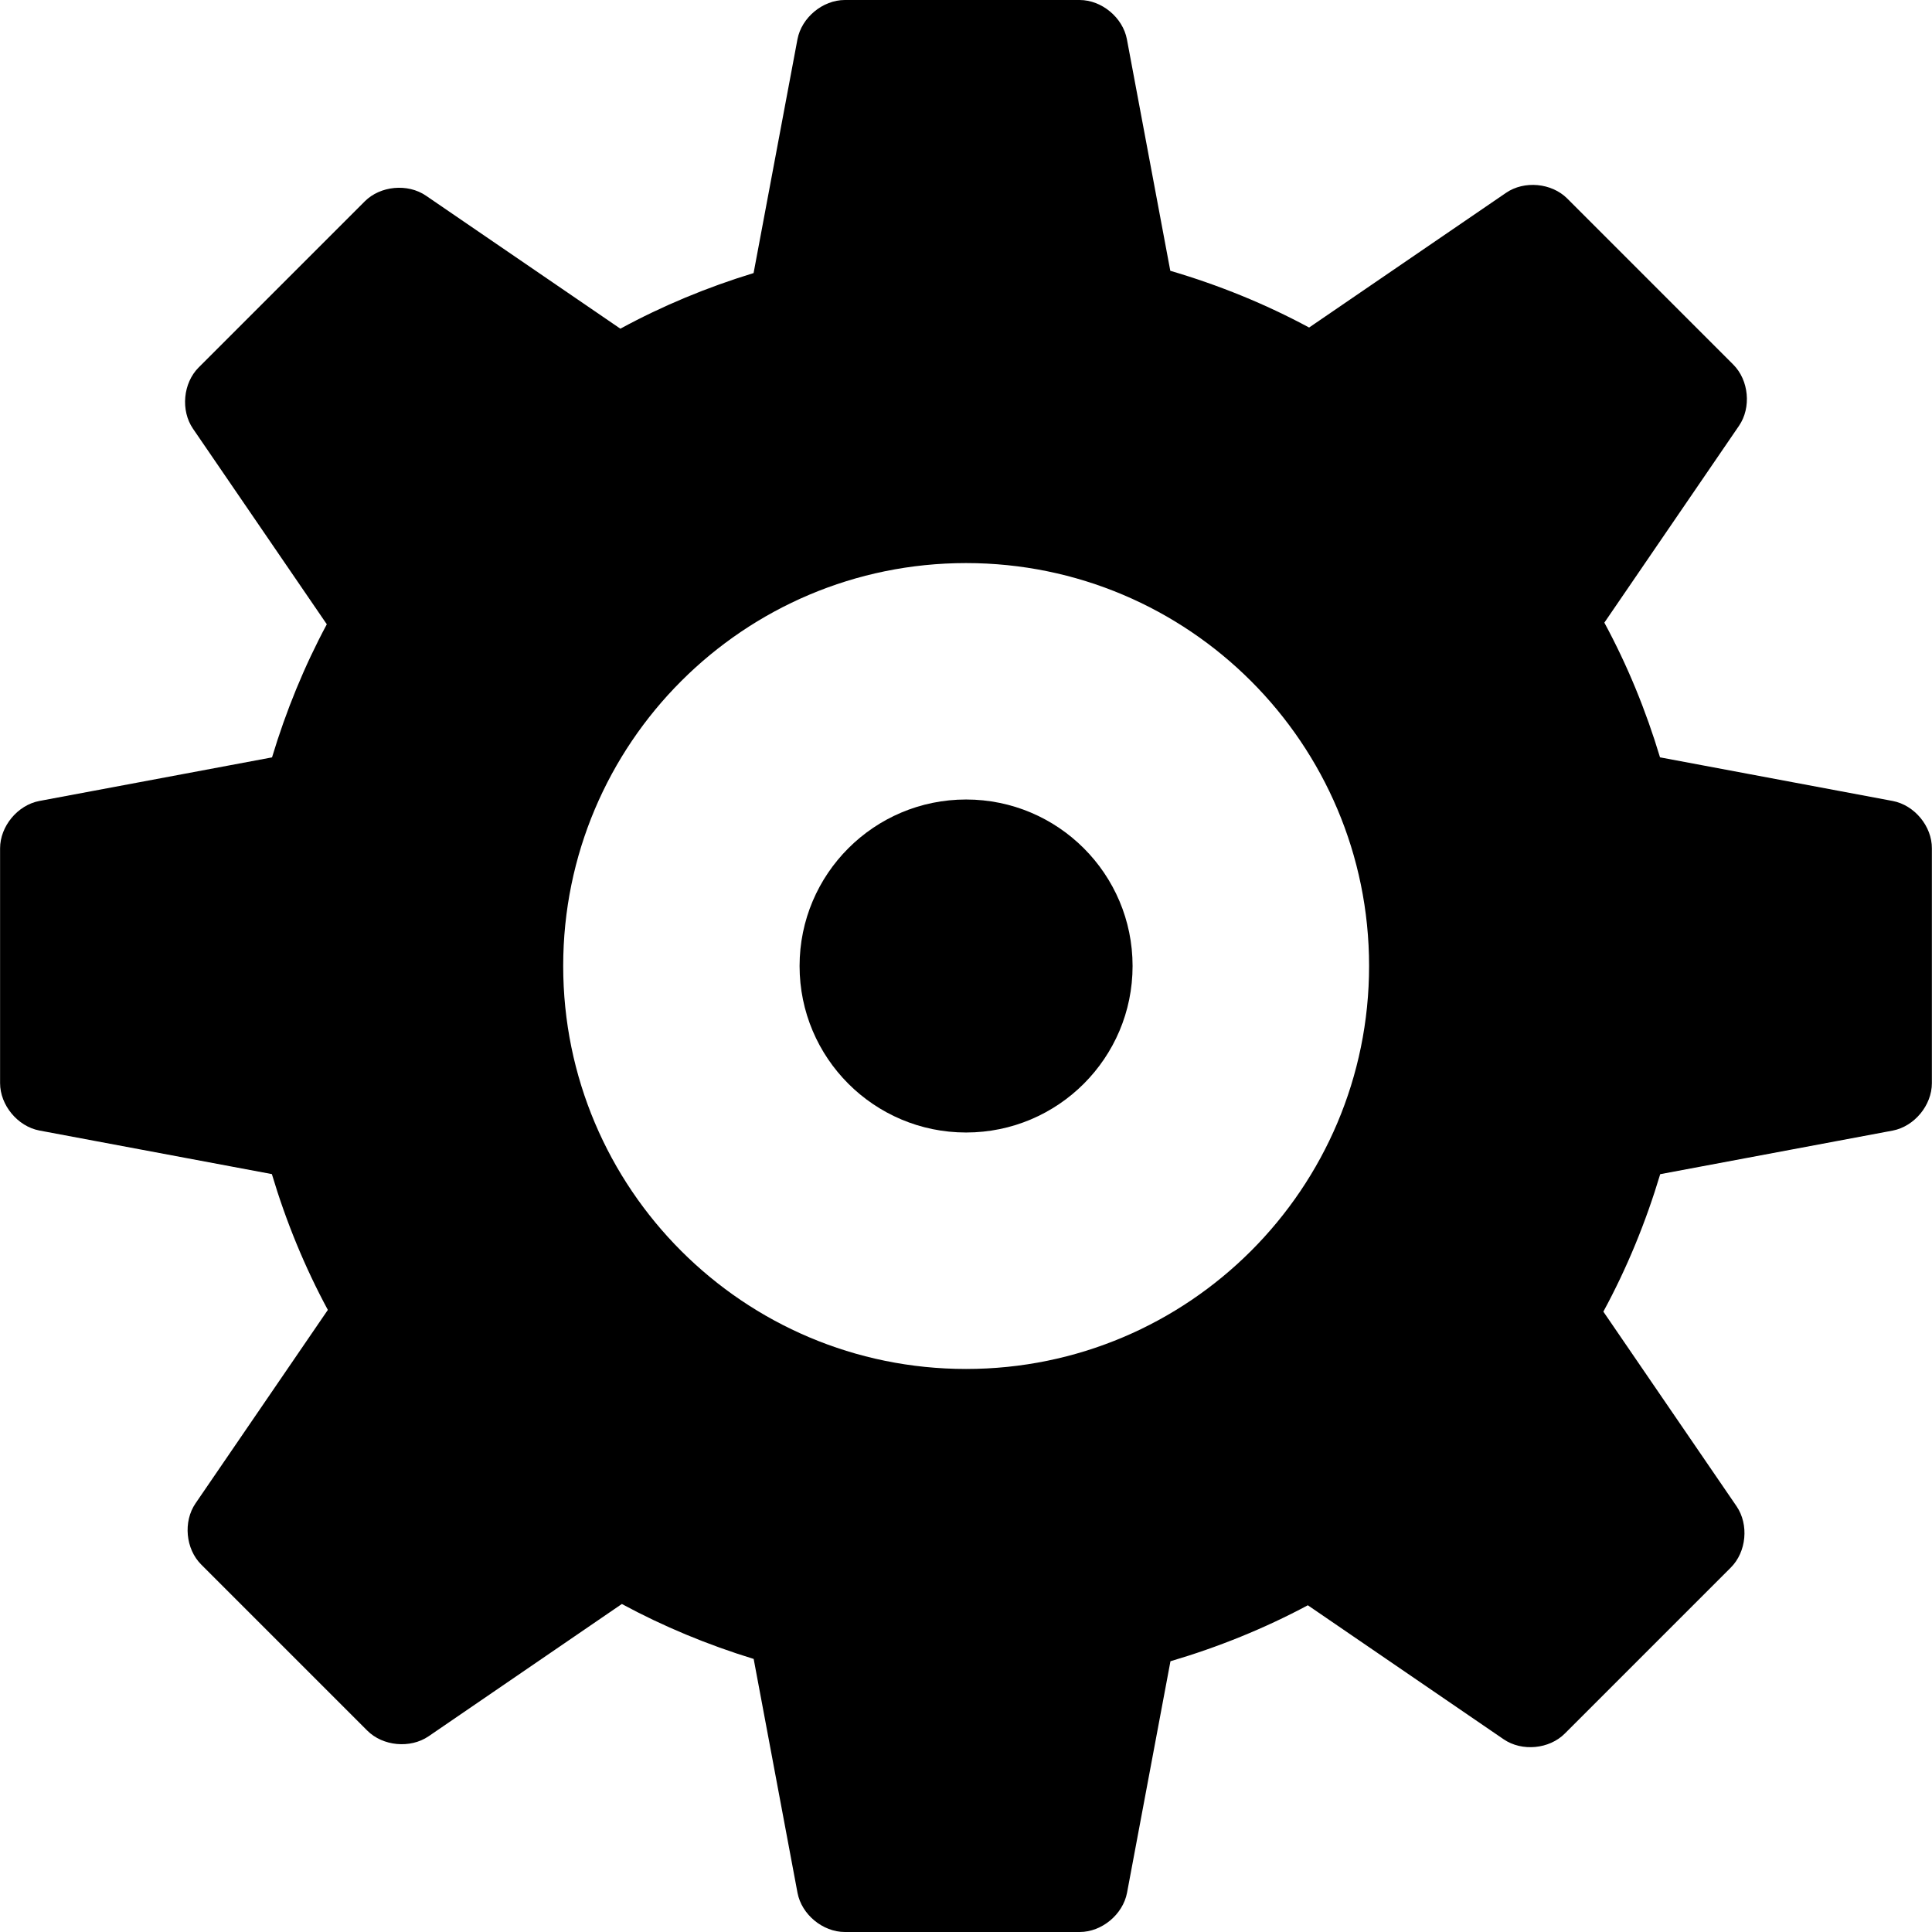
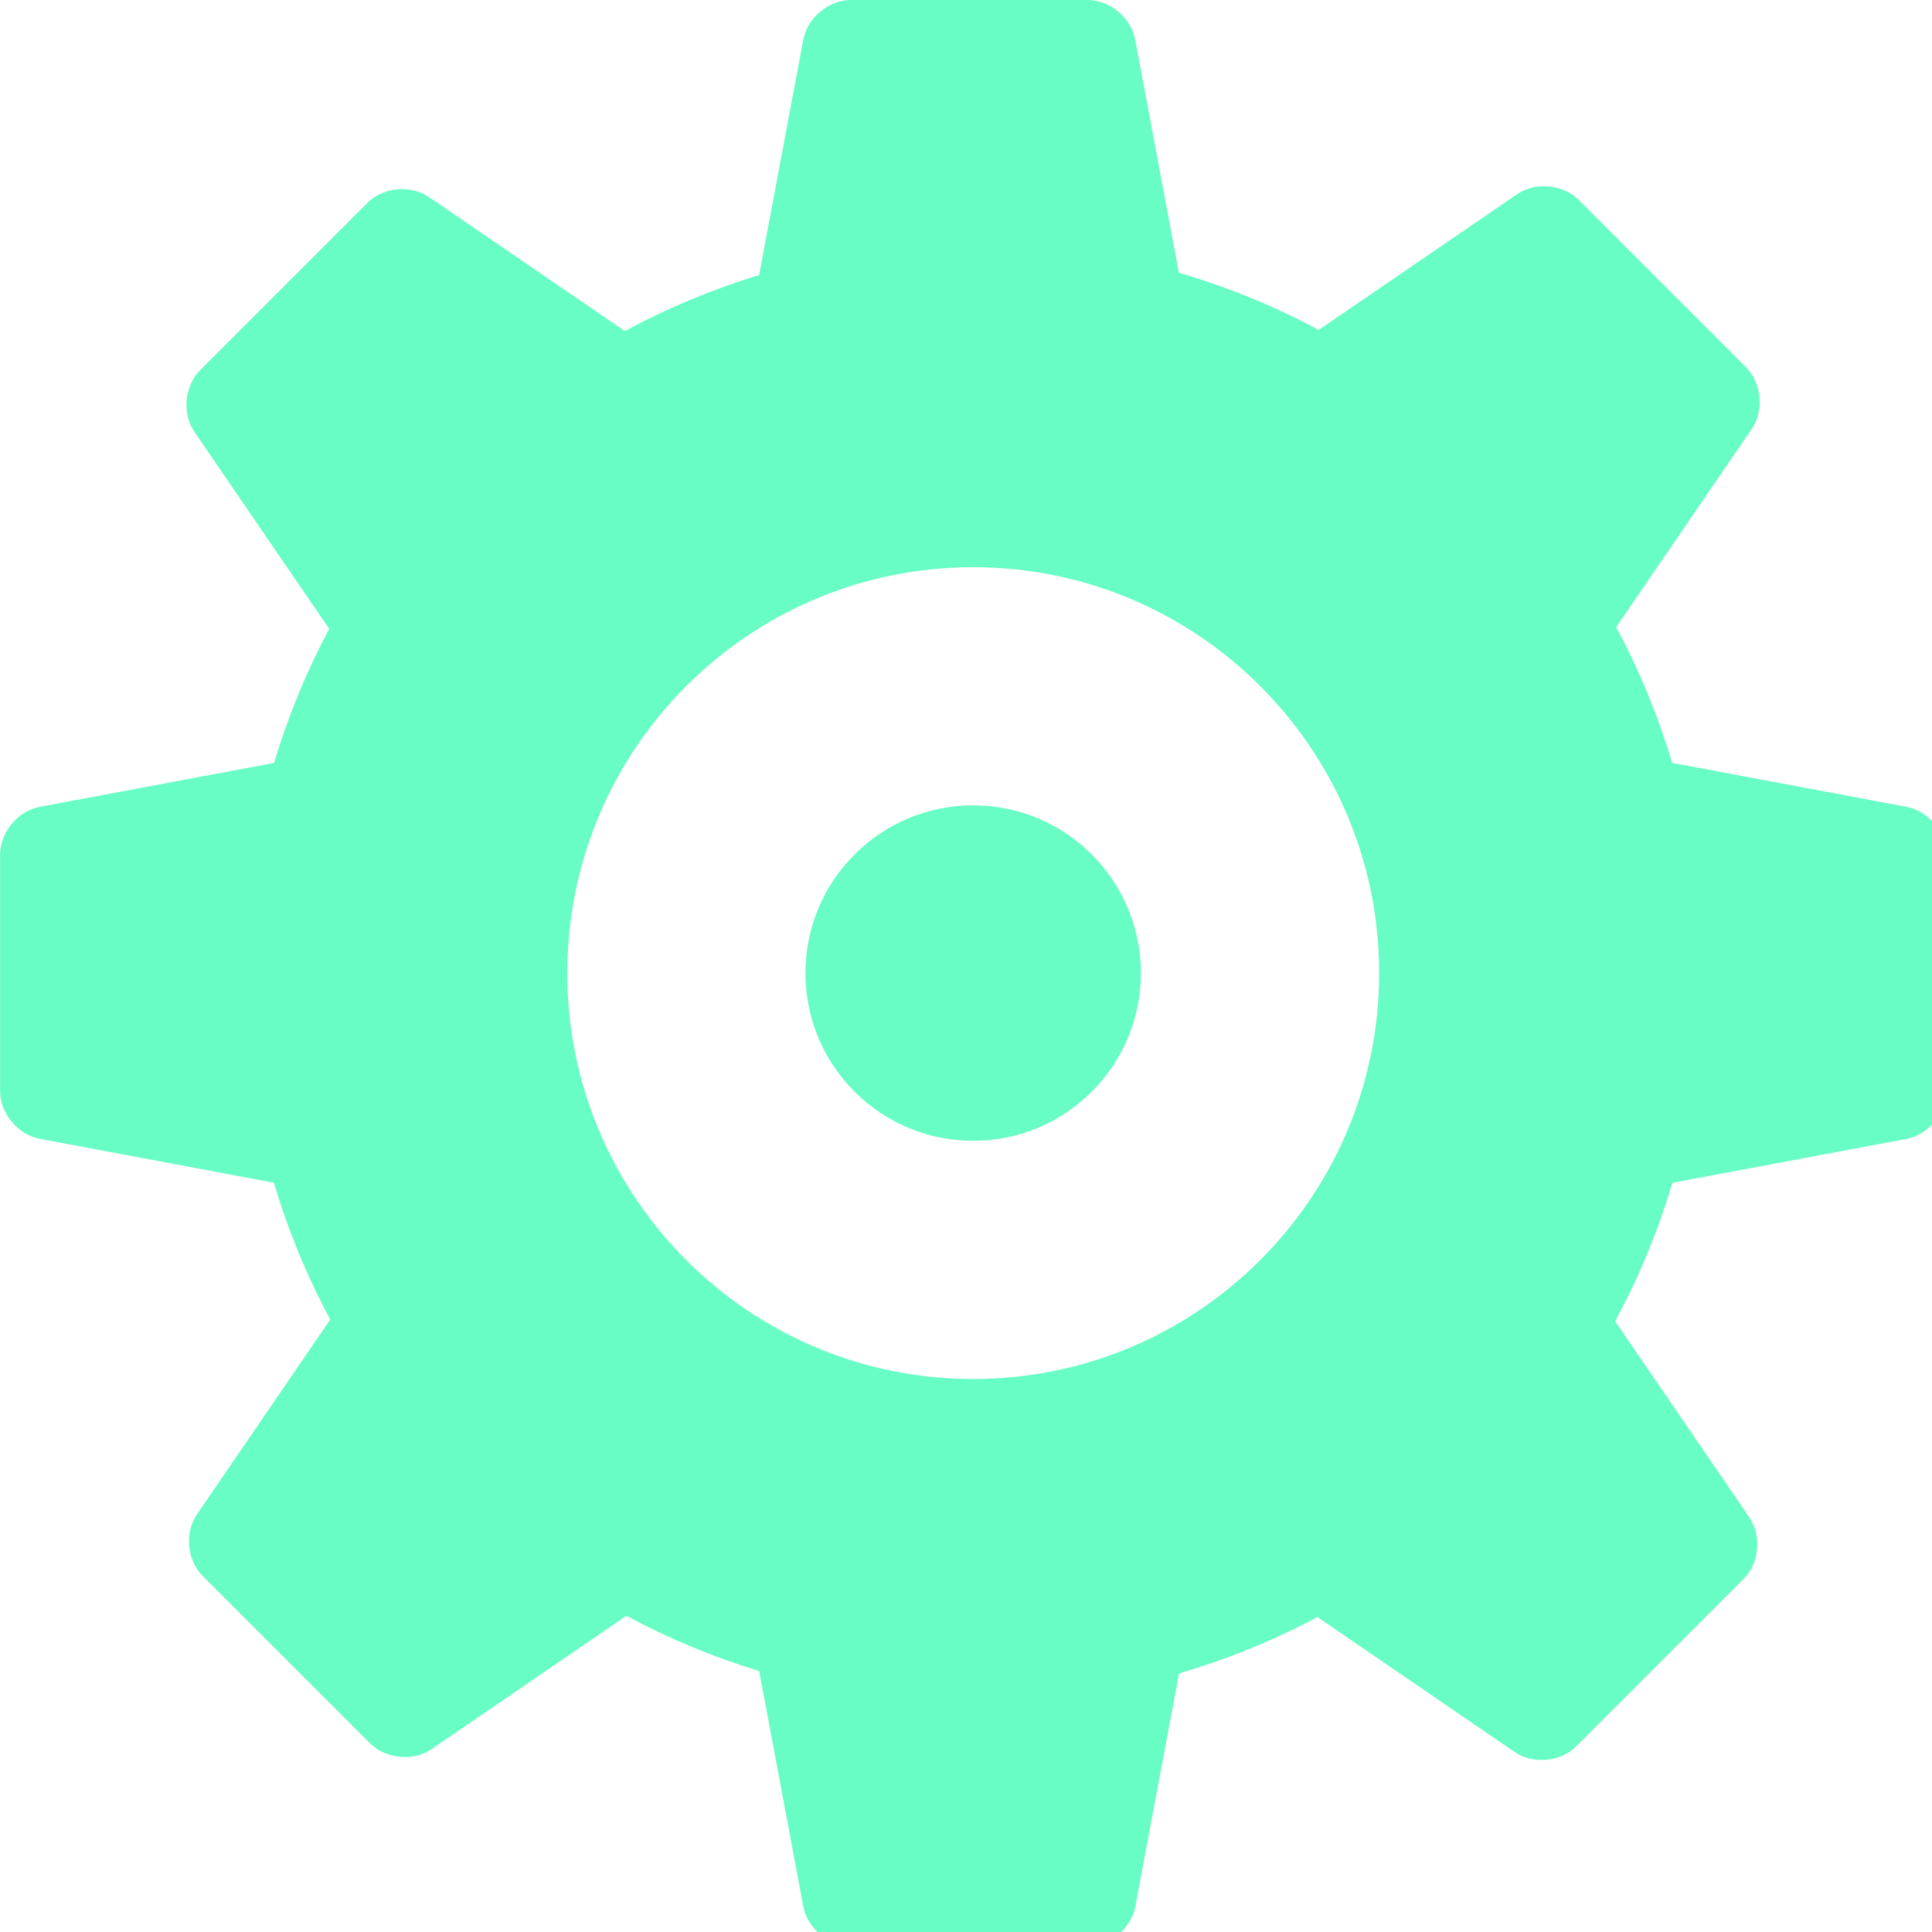
- <svg xmlns="http://www.w3.org/2000/svg" version="1.1" id="Capa_1" x="0px" y="0px" width="48.352px" height="48.352px" viewBox="0 0 48.352 48.352" style="enable-background:new 0 0 48.352 48.352;" xml:space="preserve">
+ <svg xmlns="http://www.w3.org/2000/svg" width="100%" height="100%" viewBox="0 0 48 48" version="1.1" xml:space="preserve" style="fill-rule:evenodd;clip-rule:evenodd;stroke-linejoin:round;stroke-miterlimit:2;">
  <g>
-     <g>
-       <g>
-         <circle cx="24.178" cy="24.176" r="4.167" />
-         <path d="M47.369,20.046l-5.824-1.092c-0.354-1.178-0.818-2.308-1.393-3.371l3.37-4.927c0.312-0.456,0.247-1.142-0.144-1.532     l-4.155-4.156c-0.391-0.391-1.076-0.454-1.53-0.143l-4.93,3.372c-1.094-0.59-2.259-1.063-3.474-1.42l-1.086-5.794     C28.101,0.44,27.573,0,27.019,0h-5.876c-0.553,0-1.082,0.44-1.185,0.983L18.86,6.834c-1.165,0.356-2.282,0.82-3.334,1.392     L10.66,4.897C10.204,4.585,9.518,4.649,9.128,5.04L4.972,9.196c-0.391,0.391-0.454,1.076-0.143,1.532l3.35,4.896     c-0.564,1.052-1.021,2.168-1.371,3.331l-5.824,1.091c-0.542,0.103-0.982,0.632-0.982,1.185v5.876c0,0.553,0.44,1.082,0.982,1.186     l5.82,1.091c0.355,1.188,0.823,2.328,1.401,3.399l-3.312,4.842c-0.312,0.456-0.248,1.142,0.143,1.531l4.155,4.155     c0.391,0.392,1.076,0.454,1.532,0.145l4.84-3.313c1.041,0.563,2.146,1.021,3.299,1.375l1.097,5.853     c0.103,0.543,0.632,0.981,1.185,0.981h5.877c0.554,0,1.081-0.438,1.185-0.981l1.087-5.795c1.2-0.354,2.354-0.821,3.438-1.401     l4.901,3.354c0.456,0.312,1.142,0.248,1.532-0.145l4.153-4.153c0.393-0.392,0.455-1.075,0.145-1.532l-3.335-4.873     c0.589-1.084,1.062-2.237,1.423-3.44l5.819-1.091c0.541-0.104,0.98-0.633,0.98-1.186v-5.876     C48.353,20.678,47.912,20.149,47.369,20.046z M24.178,34.261c-5.568,0-10.083-4.515-10.083-10.086     c0-5.567,4.515-10.083,10.083-10.083c5.57,0,10.086,4.516,10.086,10.083C34.264,29.746,29.746,34.261,24.178,34.261z" />
-       </g>
-     </g>
+     <circle cx="24.178" cy="24.176" r="4.167" style="fill:rgb(103,253,196);" />
+     <path d="M47.369,20.046L41.545,18.954C41.191,17.776 40.727,16.646 40.152,15.583L43.522,10.656C43.834,10.2 43.769,9.514 43.378,9.124L39.223,4.968C38.832,4.577 38.147,4.514 37.693,4.825L32.763,8.197C31.669,7.607 30.504,7.134 29.289,6.777L28.203,0.983C28.101,0.44 27.573,0 27.019,0L21.143,0C20.59,0 20.061,0.44 19.958,0.983L18.86,6.834C17.695,7.19 16.578,7.654 15.526,8.226L10.66,4.897C10.204,4.585 9.518,4.649 9.128,5.04L4.972,9.196C4.581,9.587 4.518,10.272 4.829,10.728L8.179,15.624C7.615,16.676 7.158,17.792 6.808,18.955L0.984,20.046C0.442,20.149 0.002,20.678 0.002,21.231L0.002,27.107C0.002,27.66 0.442,28.189 0.984,28.293L6.804,29.384C7.159,30.572 7.627,31.712 8.205,32.783L4.893,37.625C4.581,38.081 4.645,38.767 5.036,39.156L9.191,43.311C9.582,43.703 10.267,43.765 10.723,43.456L15.563,40.143C16.604,40.706 17.709,41.164 18.862,41.518L19.959,47.371C20.062,47.914 20.591,48.352 21.144,48.352L27.021,48.352C27.575,48.352 28.102,47.914 28.206,47.371L29.293,41.576C30.493,41.222 31.647,40.755 32.731,40.175L37.632,43.529C38.088,43.841 38.774,43.777 39.164,43.384L43.317,39.231C43.71,38.839 43.772,38.156 43.462,37.699L40.127,32.826C40.716,31.742 41.189,30.589 41.55,29.386L47.369,28.295C47.91,28.191 48.349,27.662 48.349,27.109L48.349,21.233C48.353,20.678 47.912,20.149 47.369,20.046ZM24.178,34.261C18.61,34.261 14.095,29.746 14.095,24.175C14.095,18.608 18.61,14.092 24.178,14.092C29.748,14.092 34.264,18.608 34.264,24.175C34.264,29.746 29.746,34.261 24.178,34.261Z" style="fill:rgb(103,253,196);fill-rule:nonzero;" />
  </g>
-   <g>
- </g>
-   <g>
- </g>
-   <g>
- </g>
-   <g>
- </g>
-   <g>
- </g>
-   <g>
- </g>
-   <g>
- </g>
-   <g>
- </g>
-   <g>
- </g>
-   <g>
- </g>
-   <g>
- </g>
-   <g>
- </g>
-   <g>
- </g>
-   <g>
- </g>
-   <g>
- </g>
</svg>
